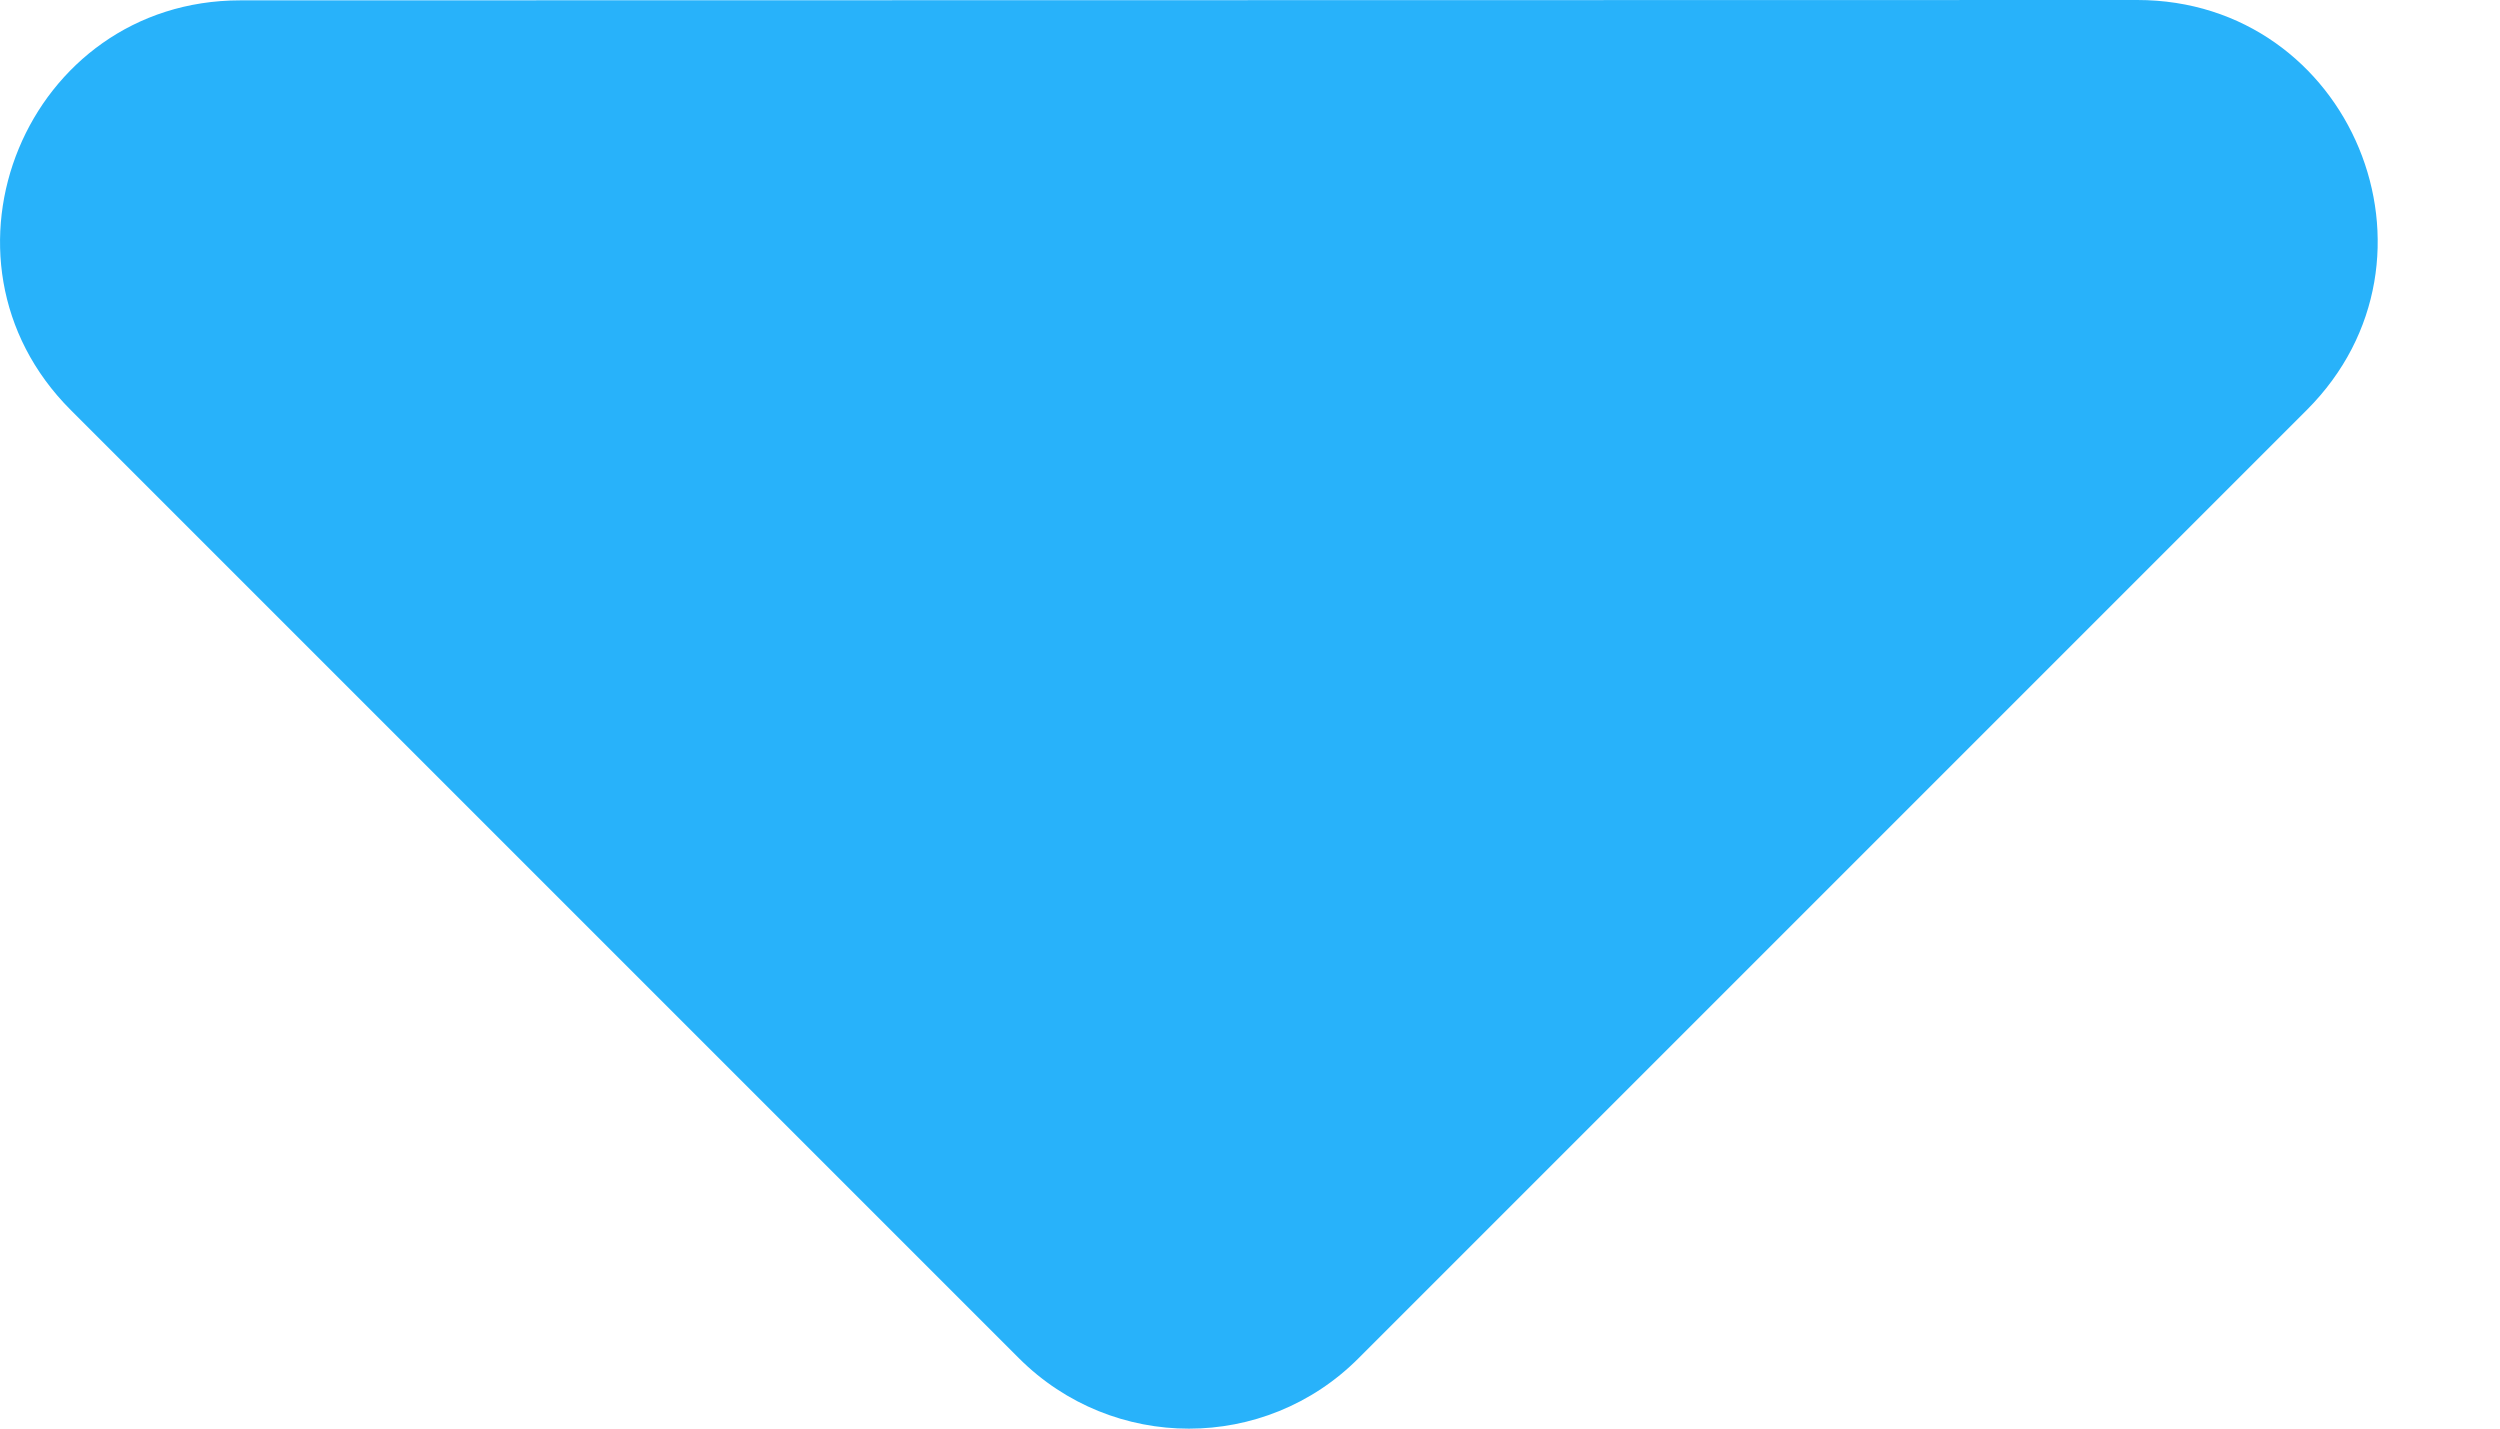
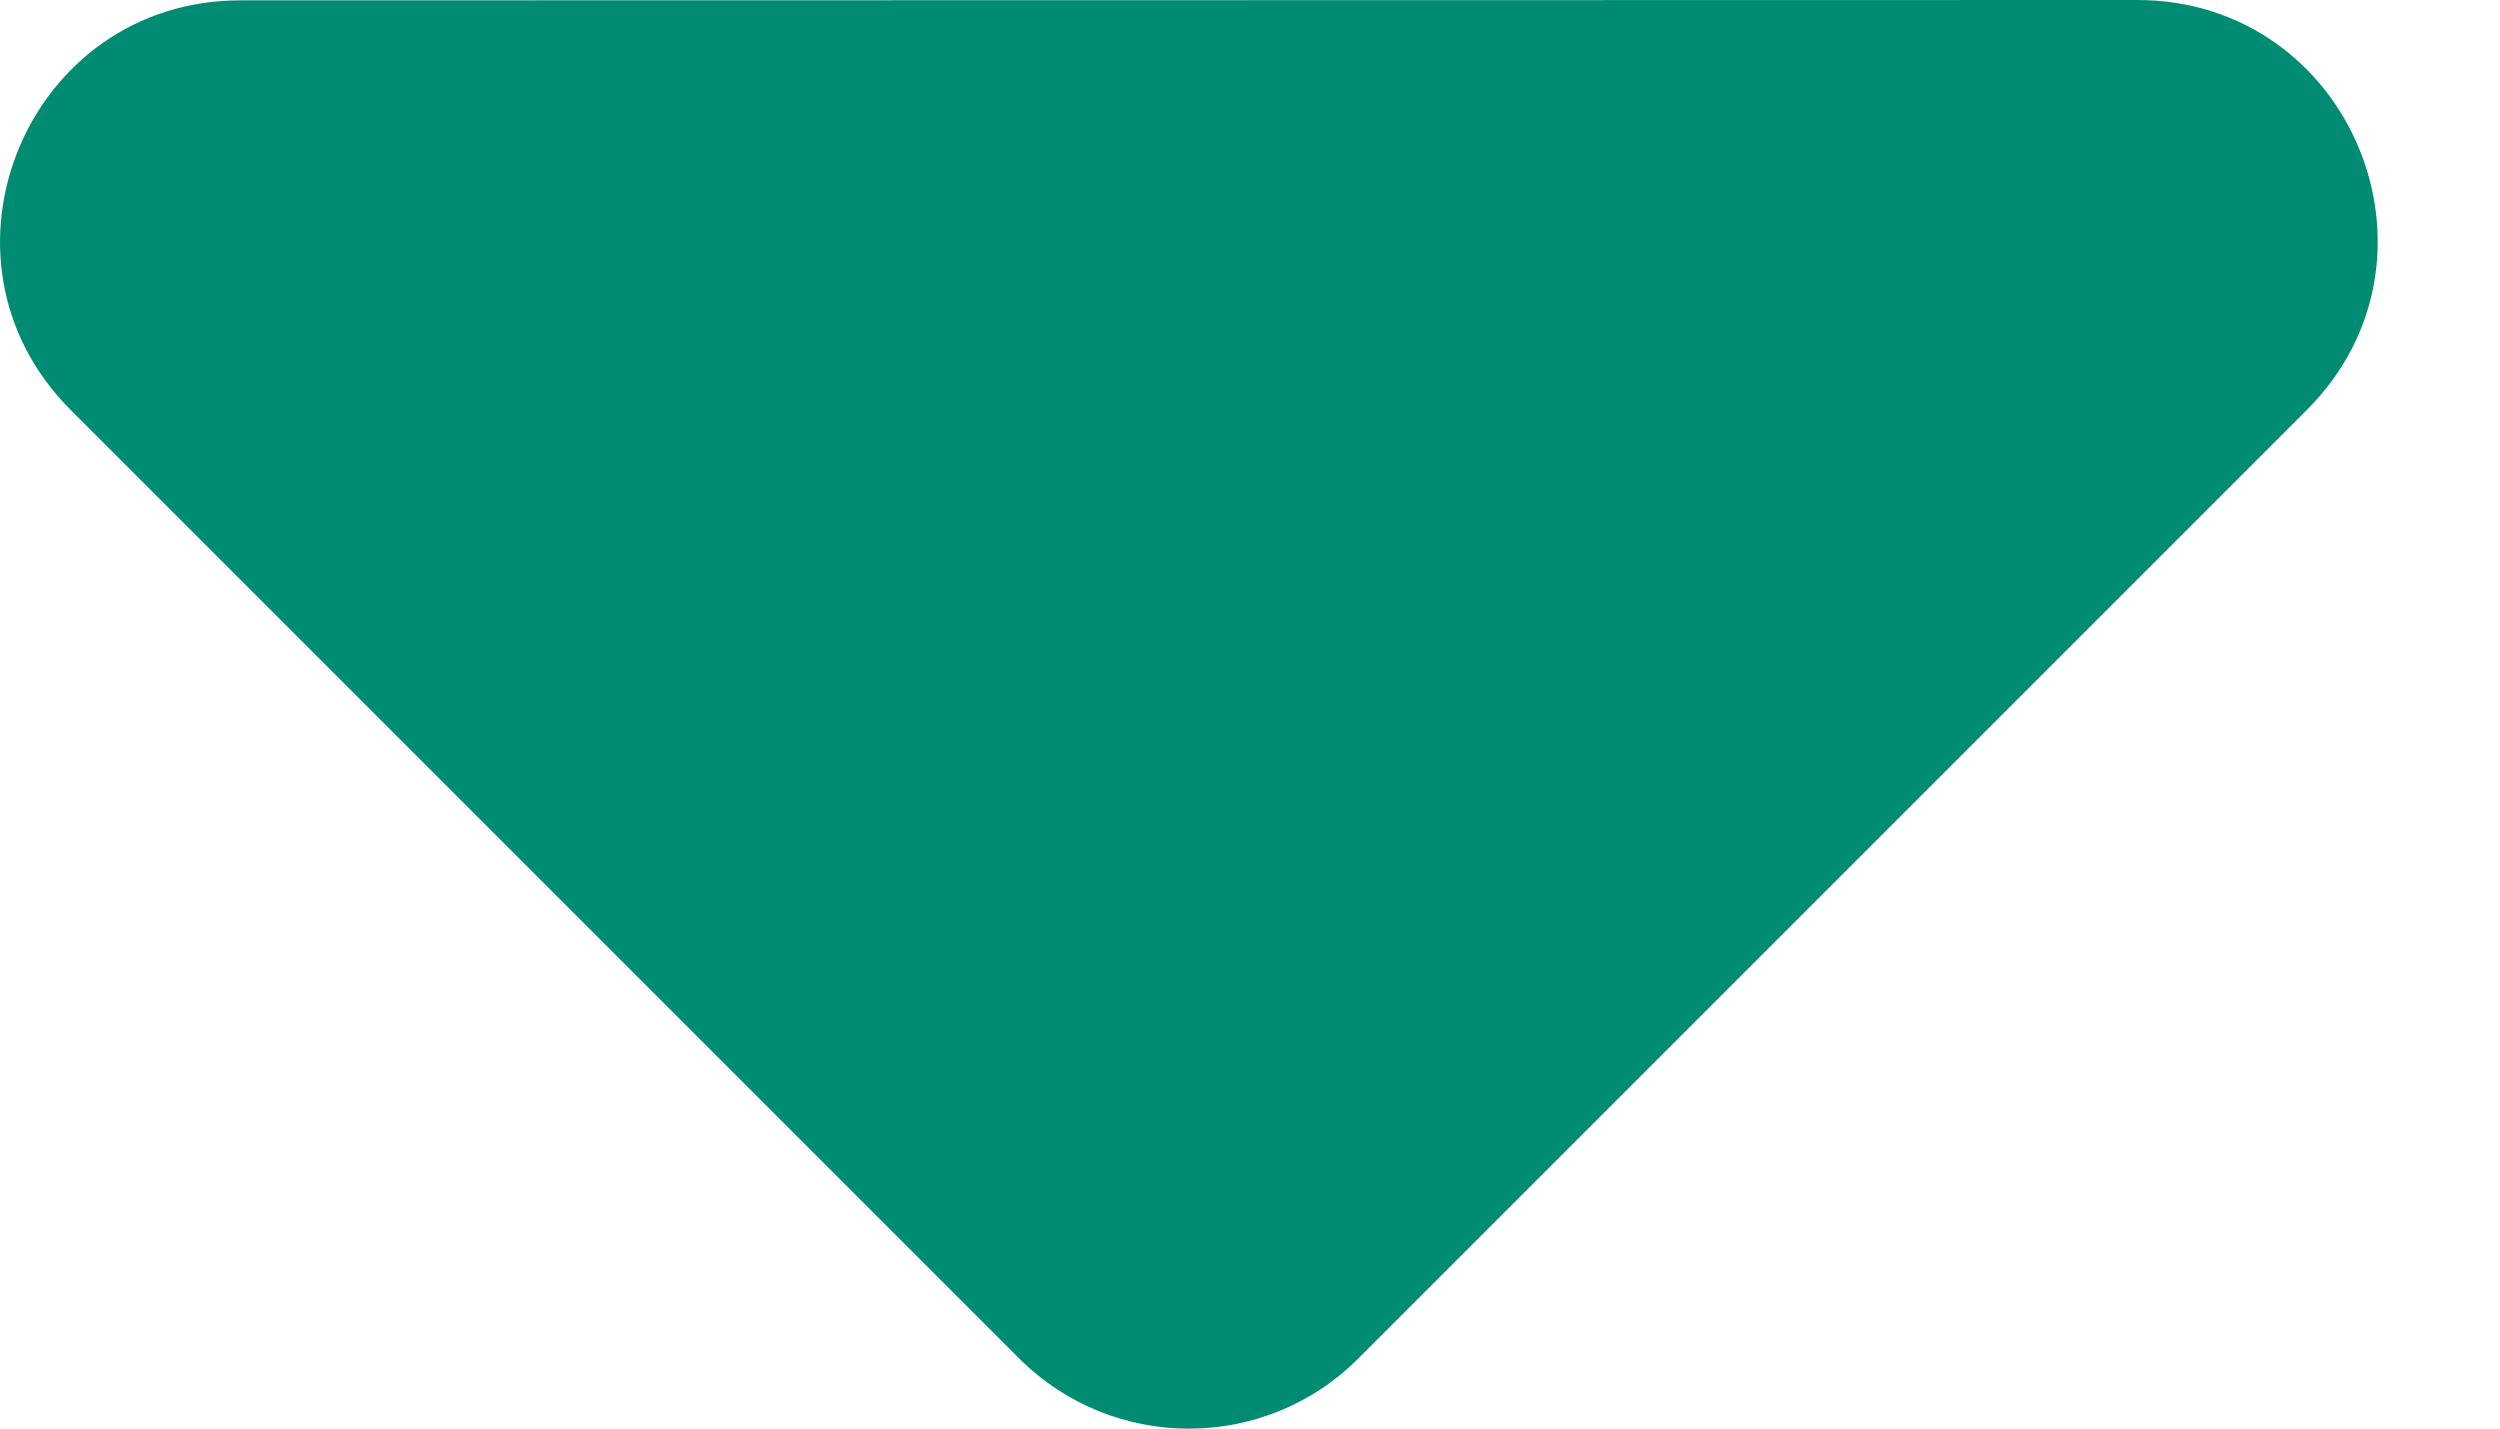
<svg xmlns="http://www.w3.org/2000/svg" width="7" height="4" viewBox="0 0 7 4" version="1.1">
  <g id="Symbols" stroke="none" stroke-width="1" fill="none" fill-rule="evenodd">
-     <g id="#header-with-locks" transform="translate(-253, -30)" fill="#28B2FA" fill-rule="nonzero">
+     <g id="#header-with-locks" transform="translate(-253, -30)" fill="#008c73" fill-rule="nonzero">
      <g id="Shape">
        <path d="M255.853,33.803 C256.116,34.066 256.542,34.066 256.804,33.803 L259.459,31.148 C259.883,30.724 259.583,30 258.984,30 L253.673,30.001 C253.075,30.001 252.775,30.725 253.198,31.148 L255.853,33.803 Z" />
      </g>
    </g>
  </g>
</svg>
